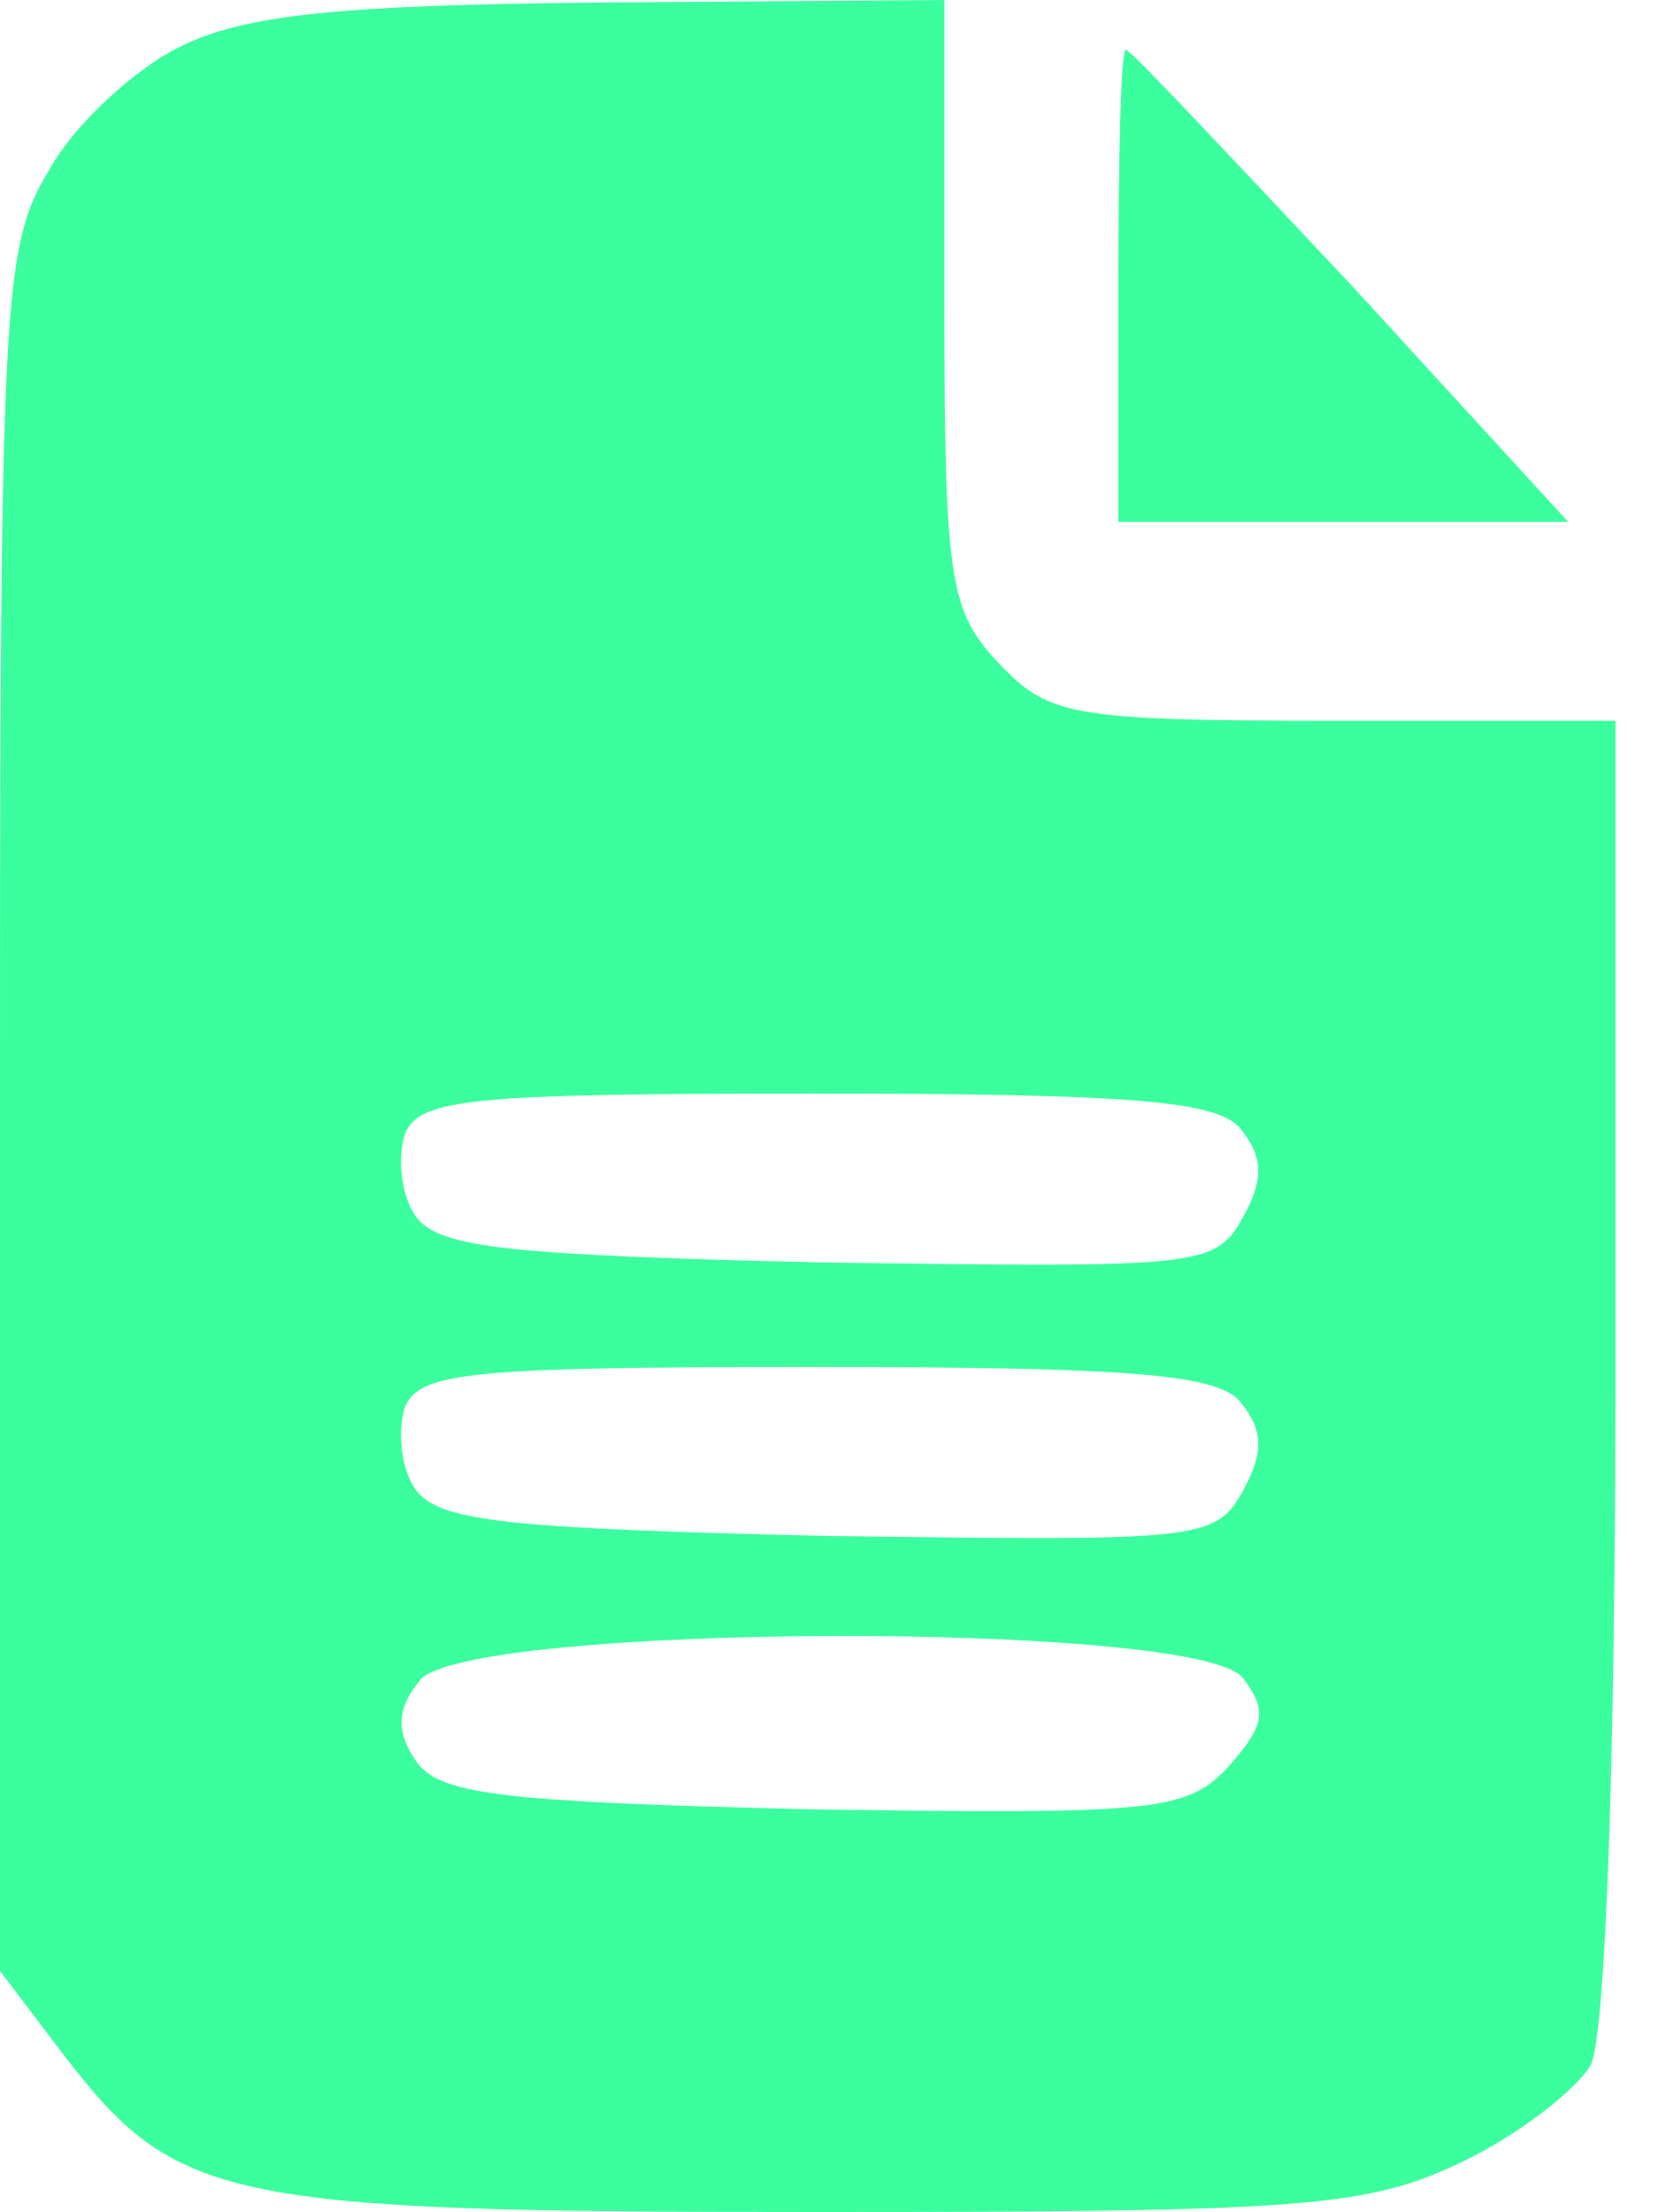
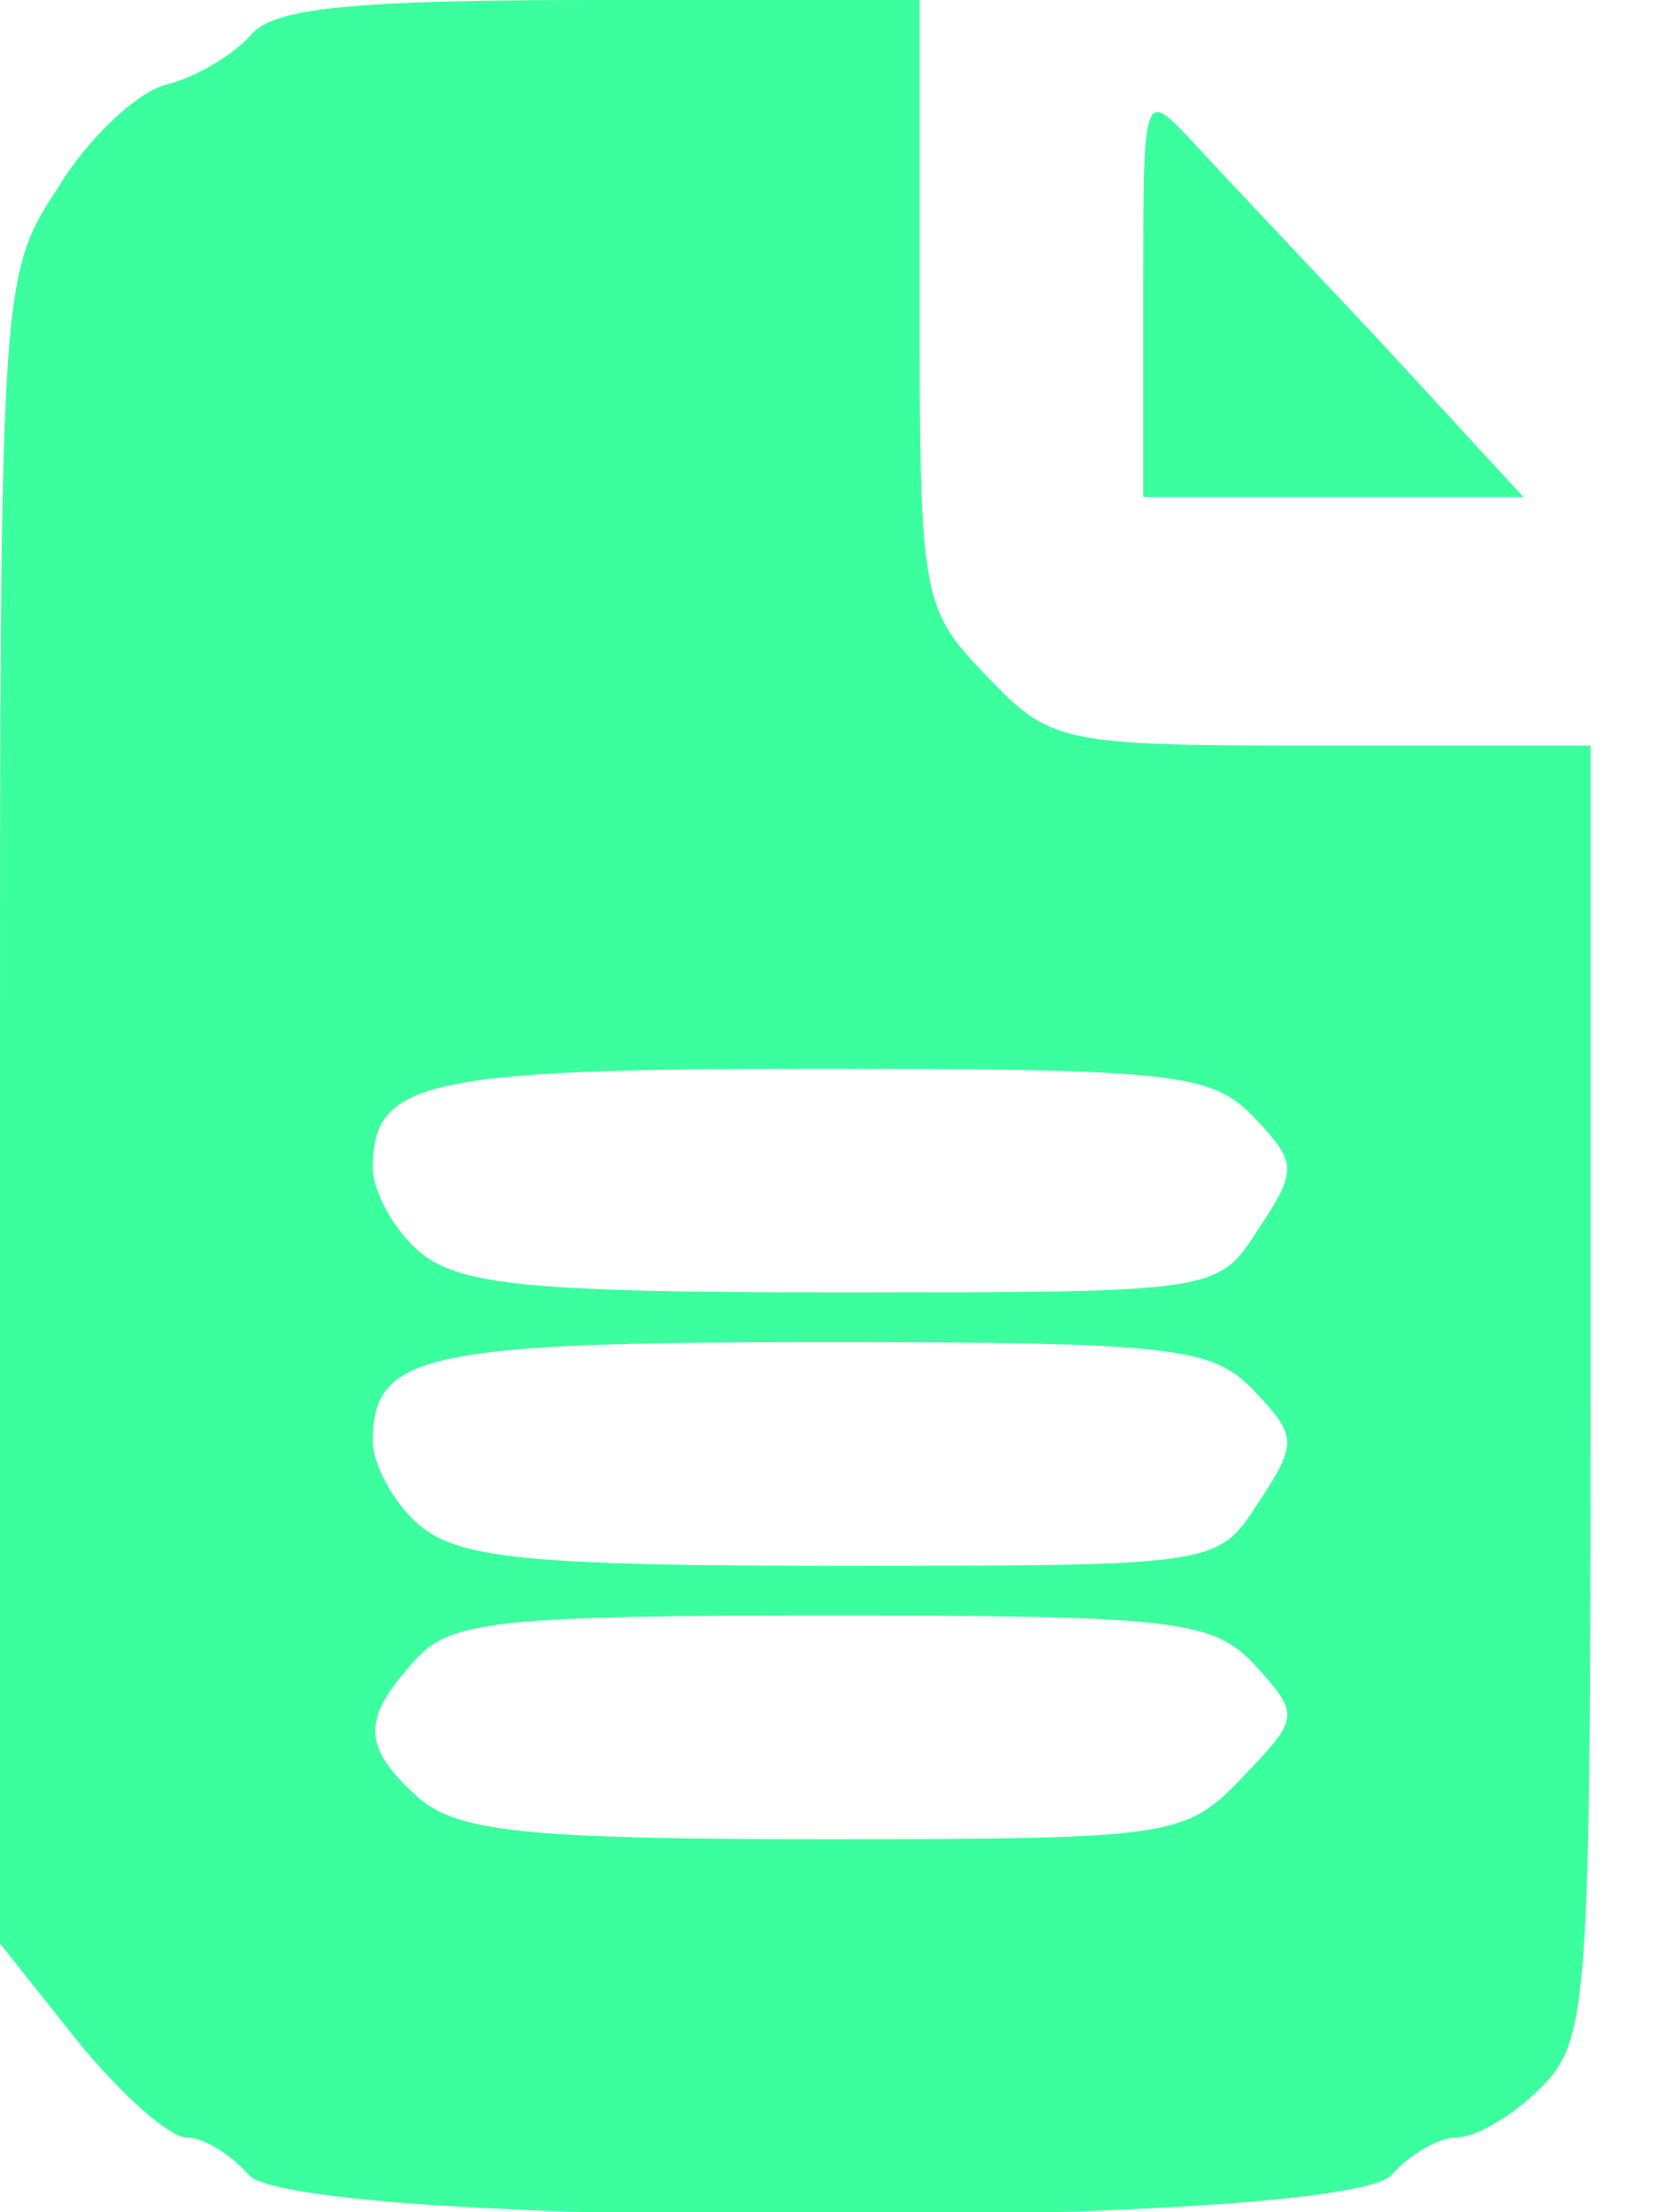
<svg xmlns="http://www.w3.org/2000/svg" viewBox="0 0 67 89" preserveAspectRatio="xMidYMid meet">
  <g transform="translate(0,89) scale(0.1,-0.1)" fill="#3bff9e">
-     <path d="M72 871 c-18 -9 -42 -31 -52 -49 -19 -31 -20 -52 -20 -379 l0 -346 25 -33 c46 -60 64 -64 305 -64 196 0 220 2 258 20 23 11 46 29 52 39 6 12 10 121 10 280 l0 261 -113 0 c-106 0 -115 2 -135 23 -20 21 -22 34 -22 145 l0 122 -137 -1 c-108 -1 -145 -5 -171 -18z m427 -435 c9 -11 10 -20 1 -36 -11 -20 -18 -20 -167 -18 -131 3 -157 6 -166 19 -6 9 -7 24 -4 33 6 14 27 16 165 16 127 0 162 -3 171 -14z m0 -110 c9 -11 10 -20 1 -36 -11 -20 -18 -20 -167 -18 -131 3 -157 6 -166 19 -6 9 -7 24 -4 33 6 14 27 16 165 16 127 0 162 -3 171 -14z m1 -111 c10 -13 9 -19 -5 -35 -17 -19 -29 -20 -168 -18 -127 3 -151 6 -160 20 -8 12 -7 21 2 32 19 23 312 24 331 1z M450 775 l0 -95 91 0 90 0 -87 95 c-49 52 -89 95 -91 95 -2 0 -3 -43 -3 -95z" />
+     <path d="M101 876 c-7 -8 -22 -17 -34 -20 -12 -3 -32 -22 -44 -42 -23 -35 -23 -40 -23 -371 l0 -335 31 -39 c17 -21 37 -39 44 -39 7 0 18 -7 25 -15 19 -22 441 -22 460 0 7 8 19 15 26 15 8 0 23 9 34 20 19 19 20 33 20 280 l0 260 -108 0 c-106 0 -109 1 -135 28 -26 27 -27 31 -27 150 l0 122 -129 0 c-98 0 -131 -3 -140 -14z m404 -436 c17 -18 17 -21 1 -45 -16 -25 -17 -25 -168 -25 -127 0 -154 3 -170 17 -10 9 -18 24 -18 33 0 35 20 40 180 40 144 0 158 -2 175 -20z m0 -110 c17 -18 17 -21 1 -45 -16 -25 -17 -25 -168 -25 -127 0 -154 3 -170 17 -10 9 -18 24 -18 33 0 35 20 40 180 40 144 0 158 -2 175 -20z m0 -110 c18 -20 18 -21 -5 -45 -23 -24 -27 -25 -168 -25 -121 0 -148 3 -164 17 -22 20 -23 31 -1 55 14 16 34 18 168 18 139 0 153 -2 170 -20z M460 772 l0 -82 77 0 76 0 -58 63 c-32 34 -67 71 -77 82 -18 19 -18 17 -18 -63z" />
  </g>
</svg>
